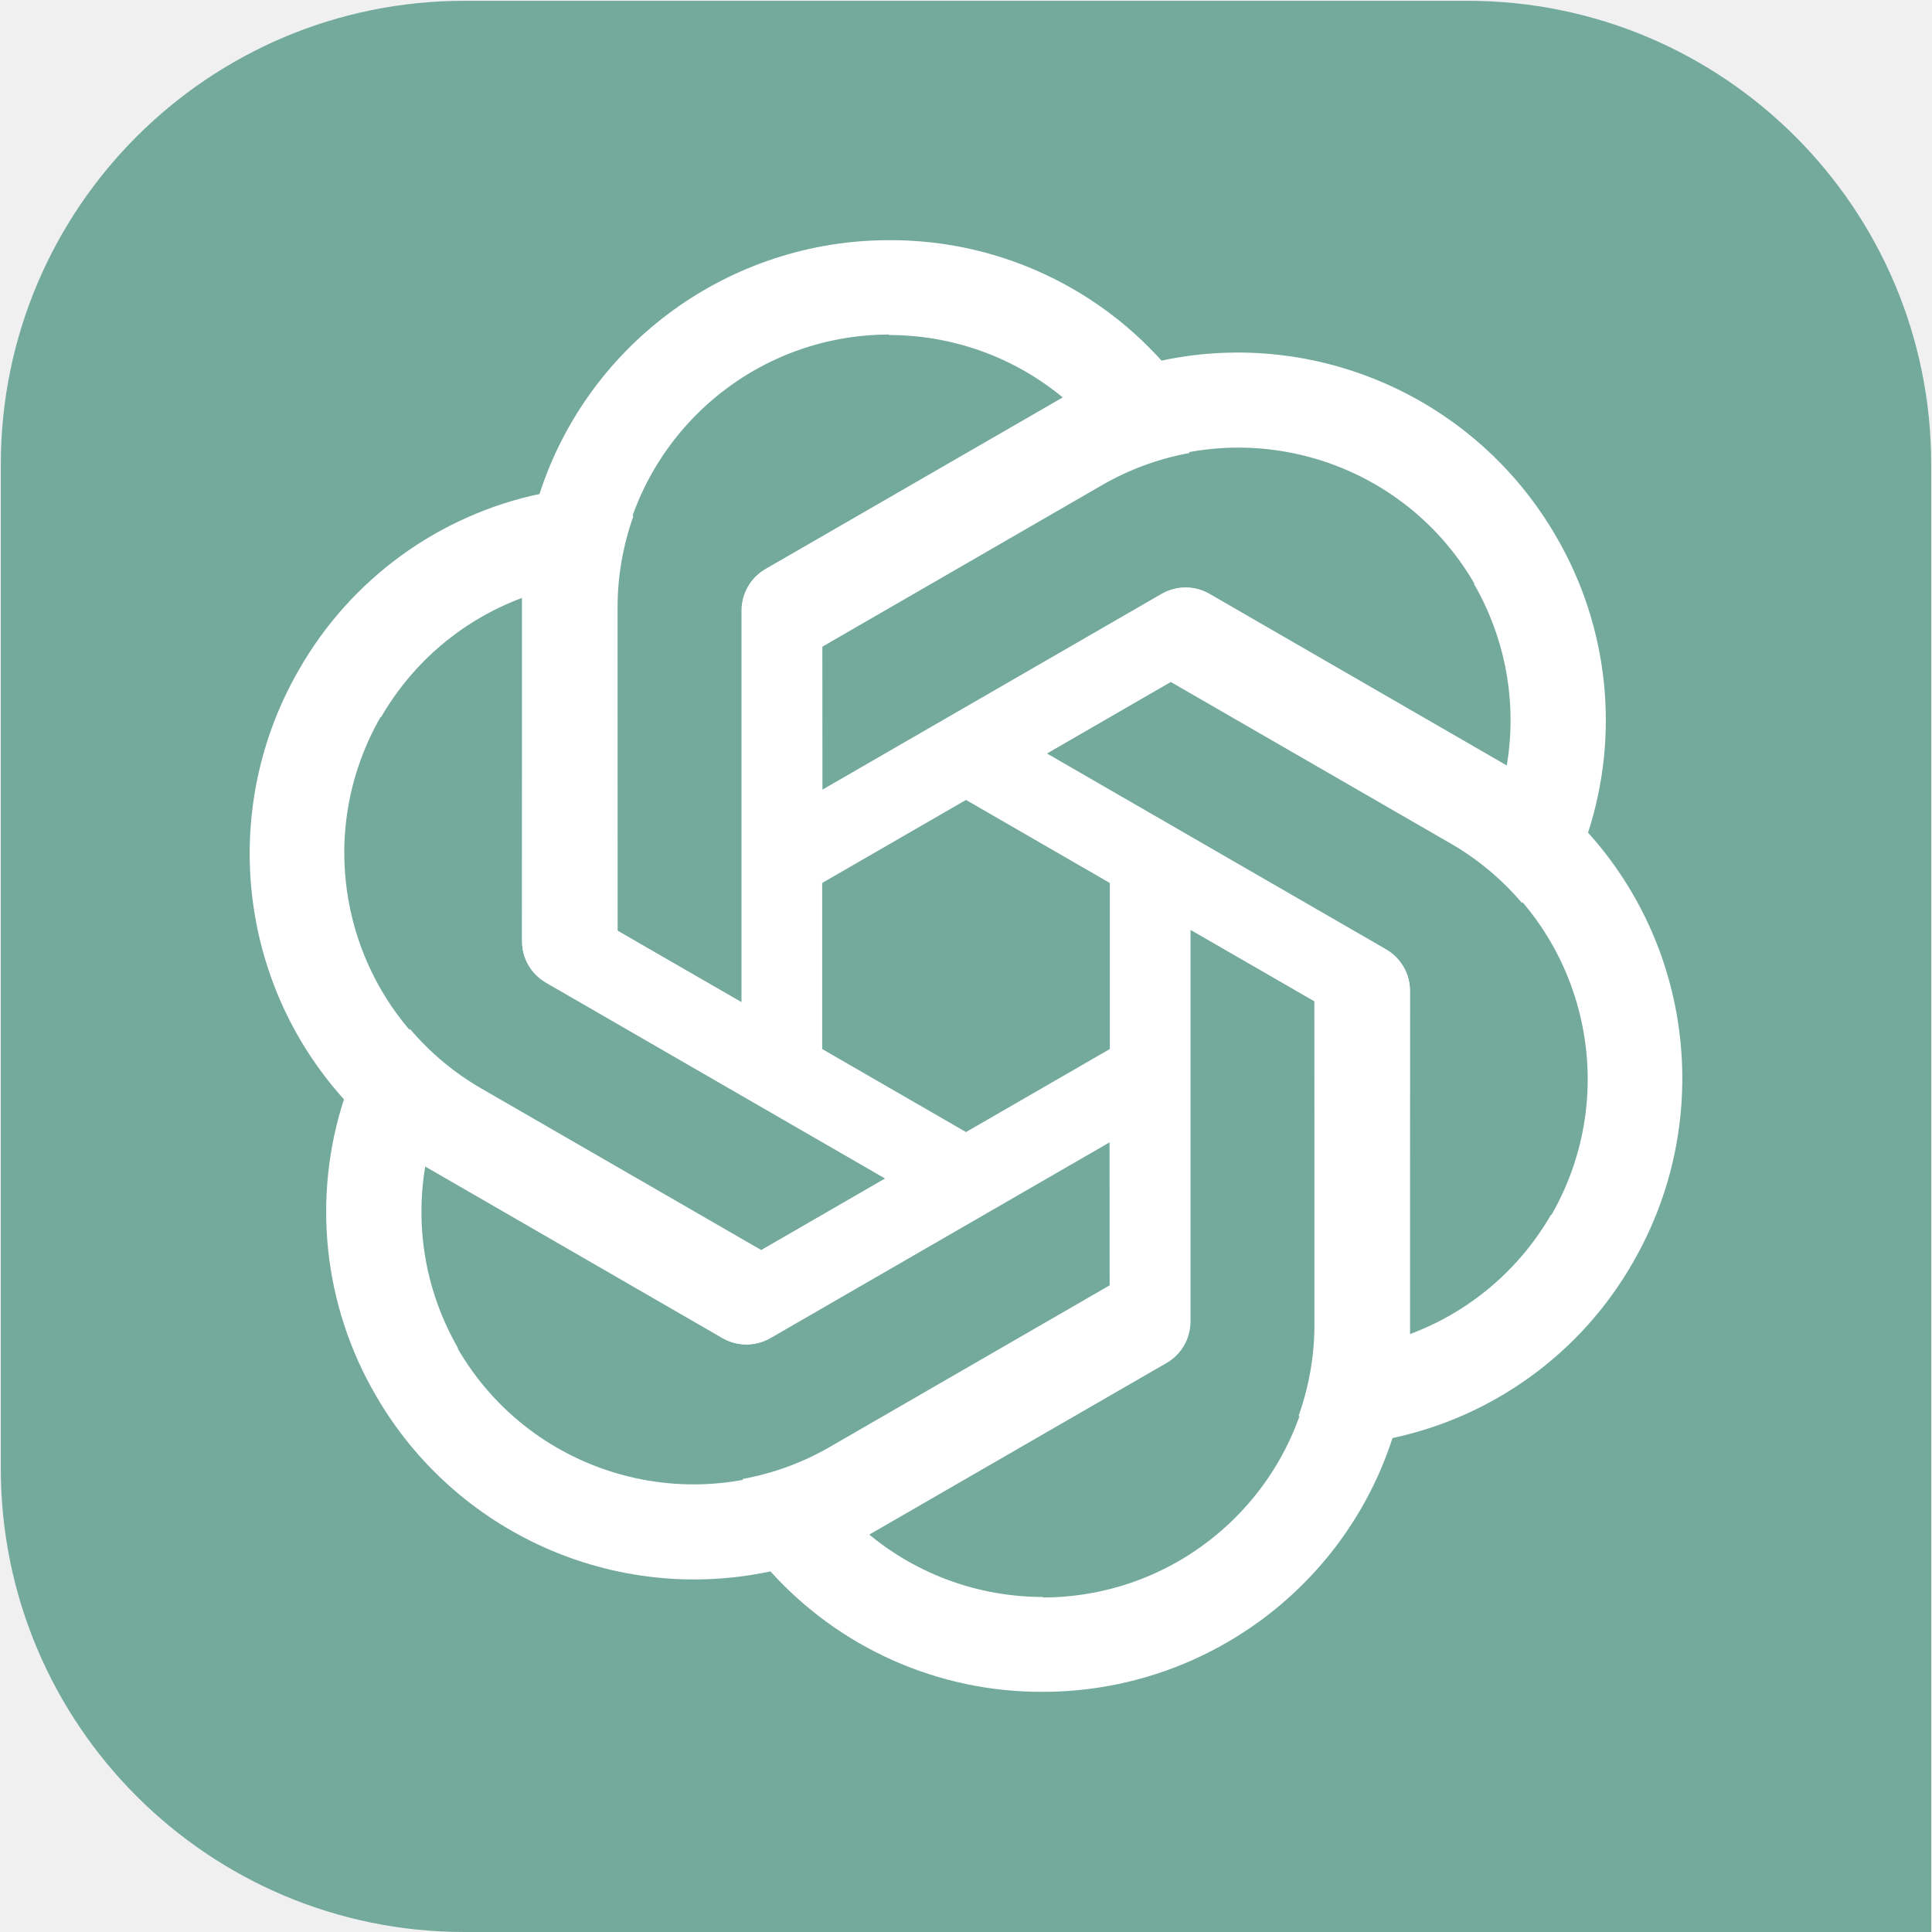
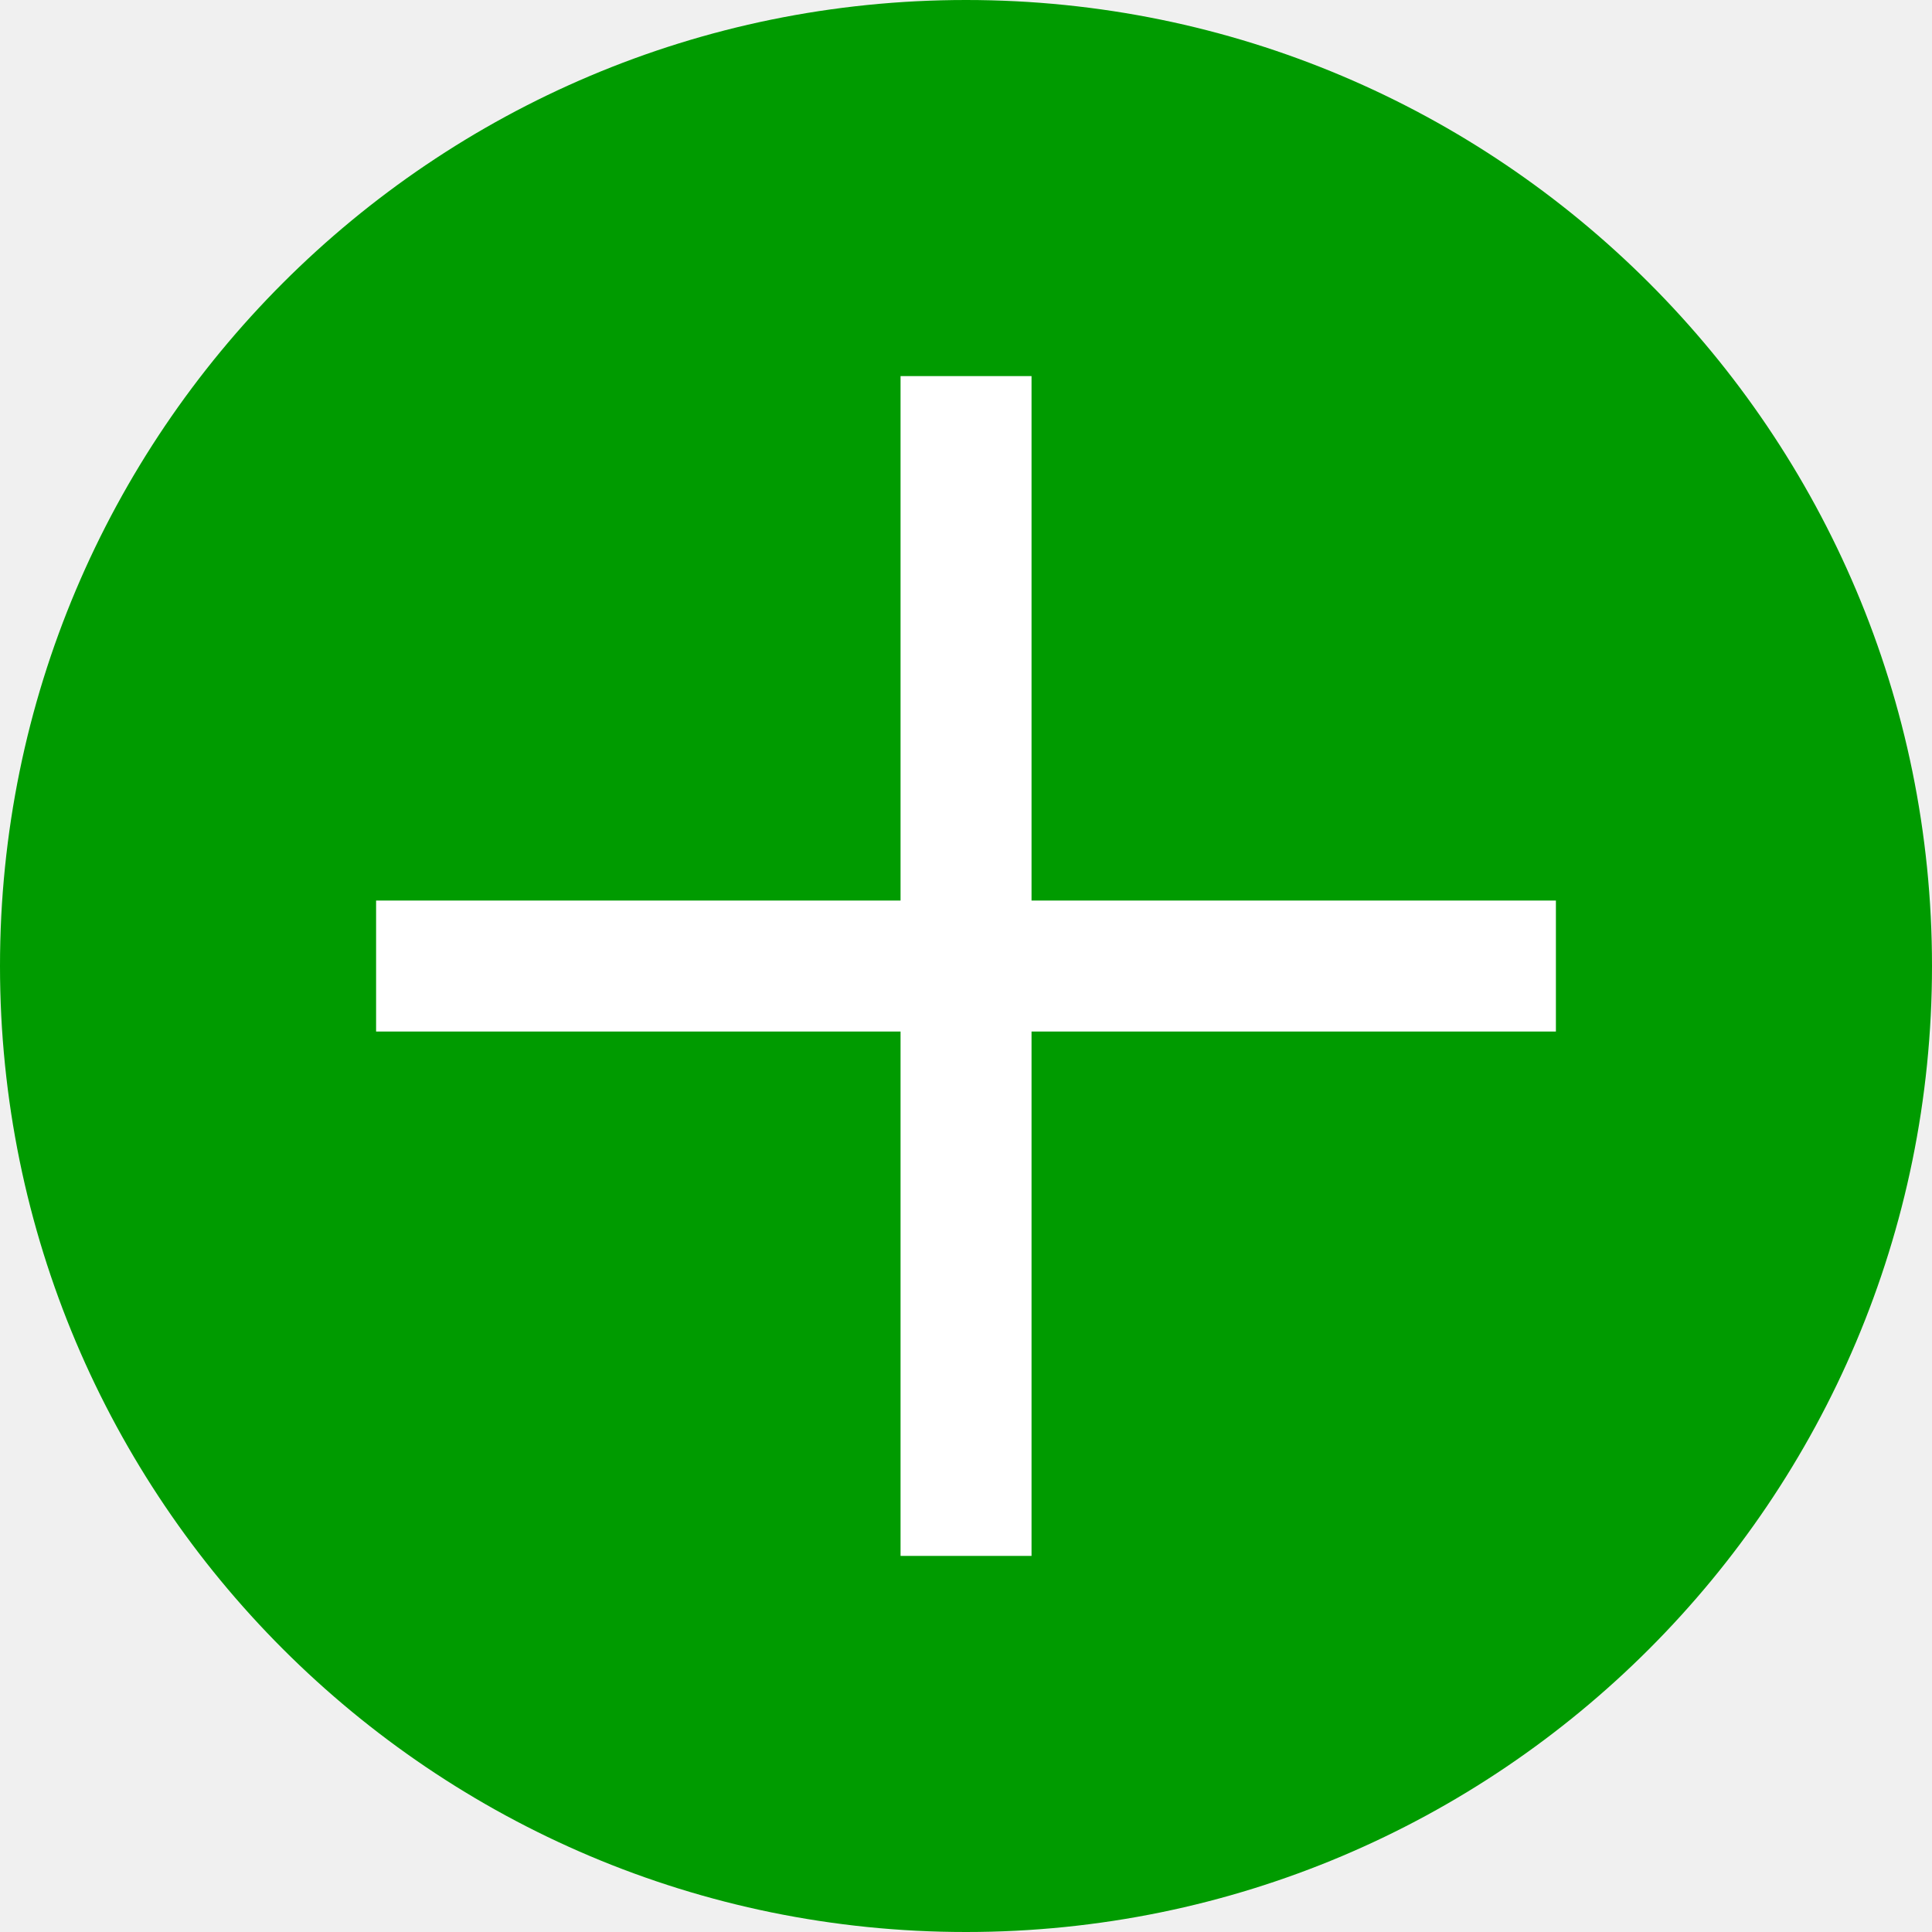
- <svg xmlns="http://www.w3.org/2000/svg" xmlns:xlink="http://www.w3.org/1999/xlink" viewBox="0 0 2406 2406" role="img" aria-hidden="true">
-   <path fill="#74AA9C" d="M1 578.4C1 259.5 259.5 1 578.4 1h1249.1c319 0 577.5 258.5 577.5 577.4V2406H578.4C259.5 2406 1 2147.5 1 1828.6V578.4z" />
-   <path fill="#FFFFFF" d="M1107.3 299.1c-197.999 0-373.9 127.3-435.2 315.3L650 743.5v427.9c0 21.4 11 40.4 29.4 51.4l344.5 198.515V833.3h.1v-27.9L1372.7 604c33.715-19.52 70.44-32.857 108.47-39.828L1447.6 450.3C1361 353.5 1237.1 298.5 1107.3 299.1zm0 117.5-.6.6c79.699 0 156.3 27.5 217.6 78.4-2.5 1.2-7.4 4.3-11 6.1L952.8 709.3c-18.4 10.4-29.4 30-29.4 51.4V1248l-155.1-89.4V755.8c-.1-187.099 151.601-338.9 339-339.2z" id="a" />
-   <use transform="rotate(60 1203 1203)" xlink:href="#a" />
-   <use transform="rotate(120 1203 1203)" xlink:href="#a" />
-   <use transform="rotate(180 1203 1203)" xlink:href="#a" />
-   <use transform="rotate(240 1203 1203)" xlink:href="#a" />
-   <use transform="rotate(300 1203 1203)" xlink:href="#a" />
+ <svg xmlns="http://www.w3.org/2000/svg" viewBox="0 0 24 24" role="img" aria-hidden="true">
+   <circle fill="#009B00" cx="12" cy="12" r="12" />
+   <path fill="#FFFFFF" d="M19.328 11.187H12.814V4.672H11.187V11.187H4.672V12.814H11.187V19.328H12.814V12.814H19.328Z" />
</svg>
